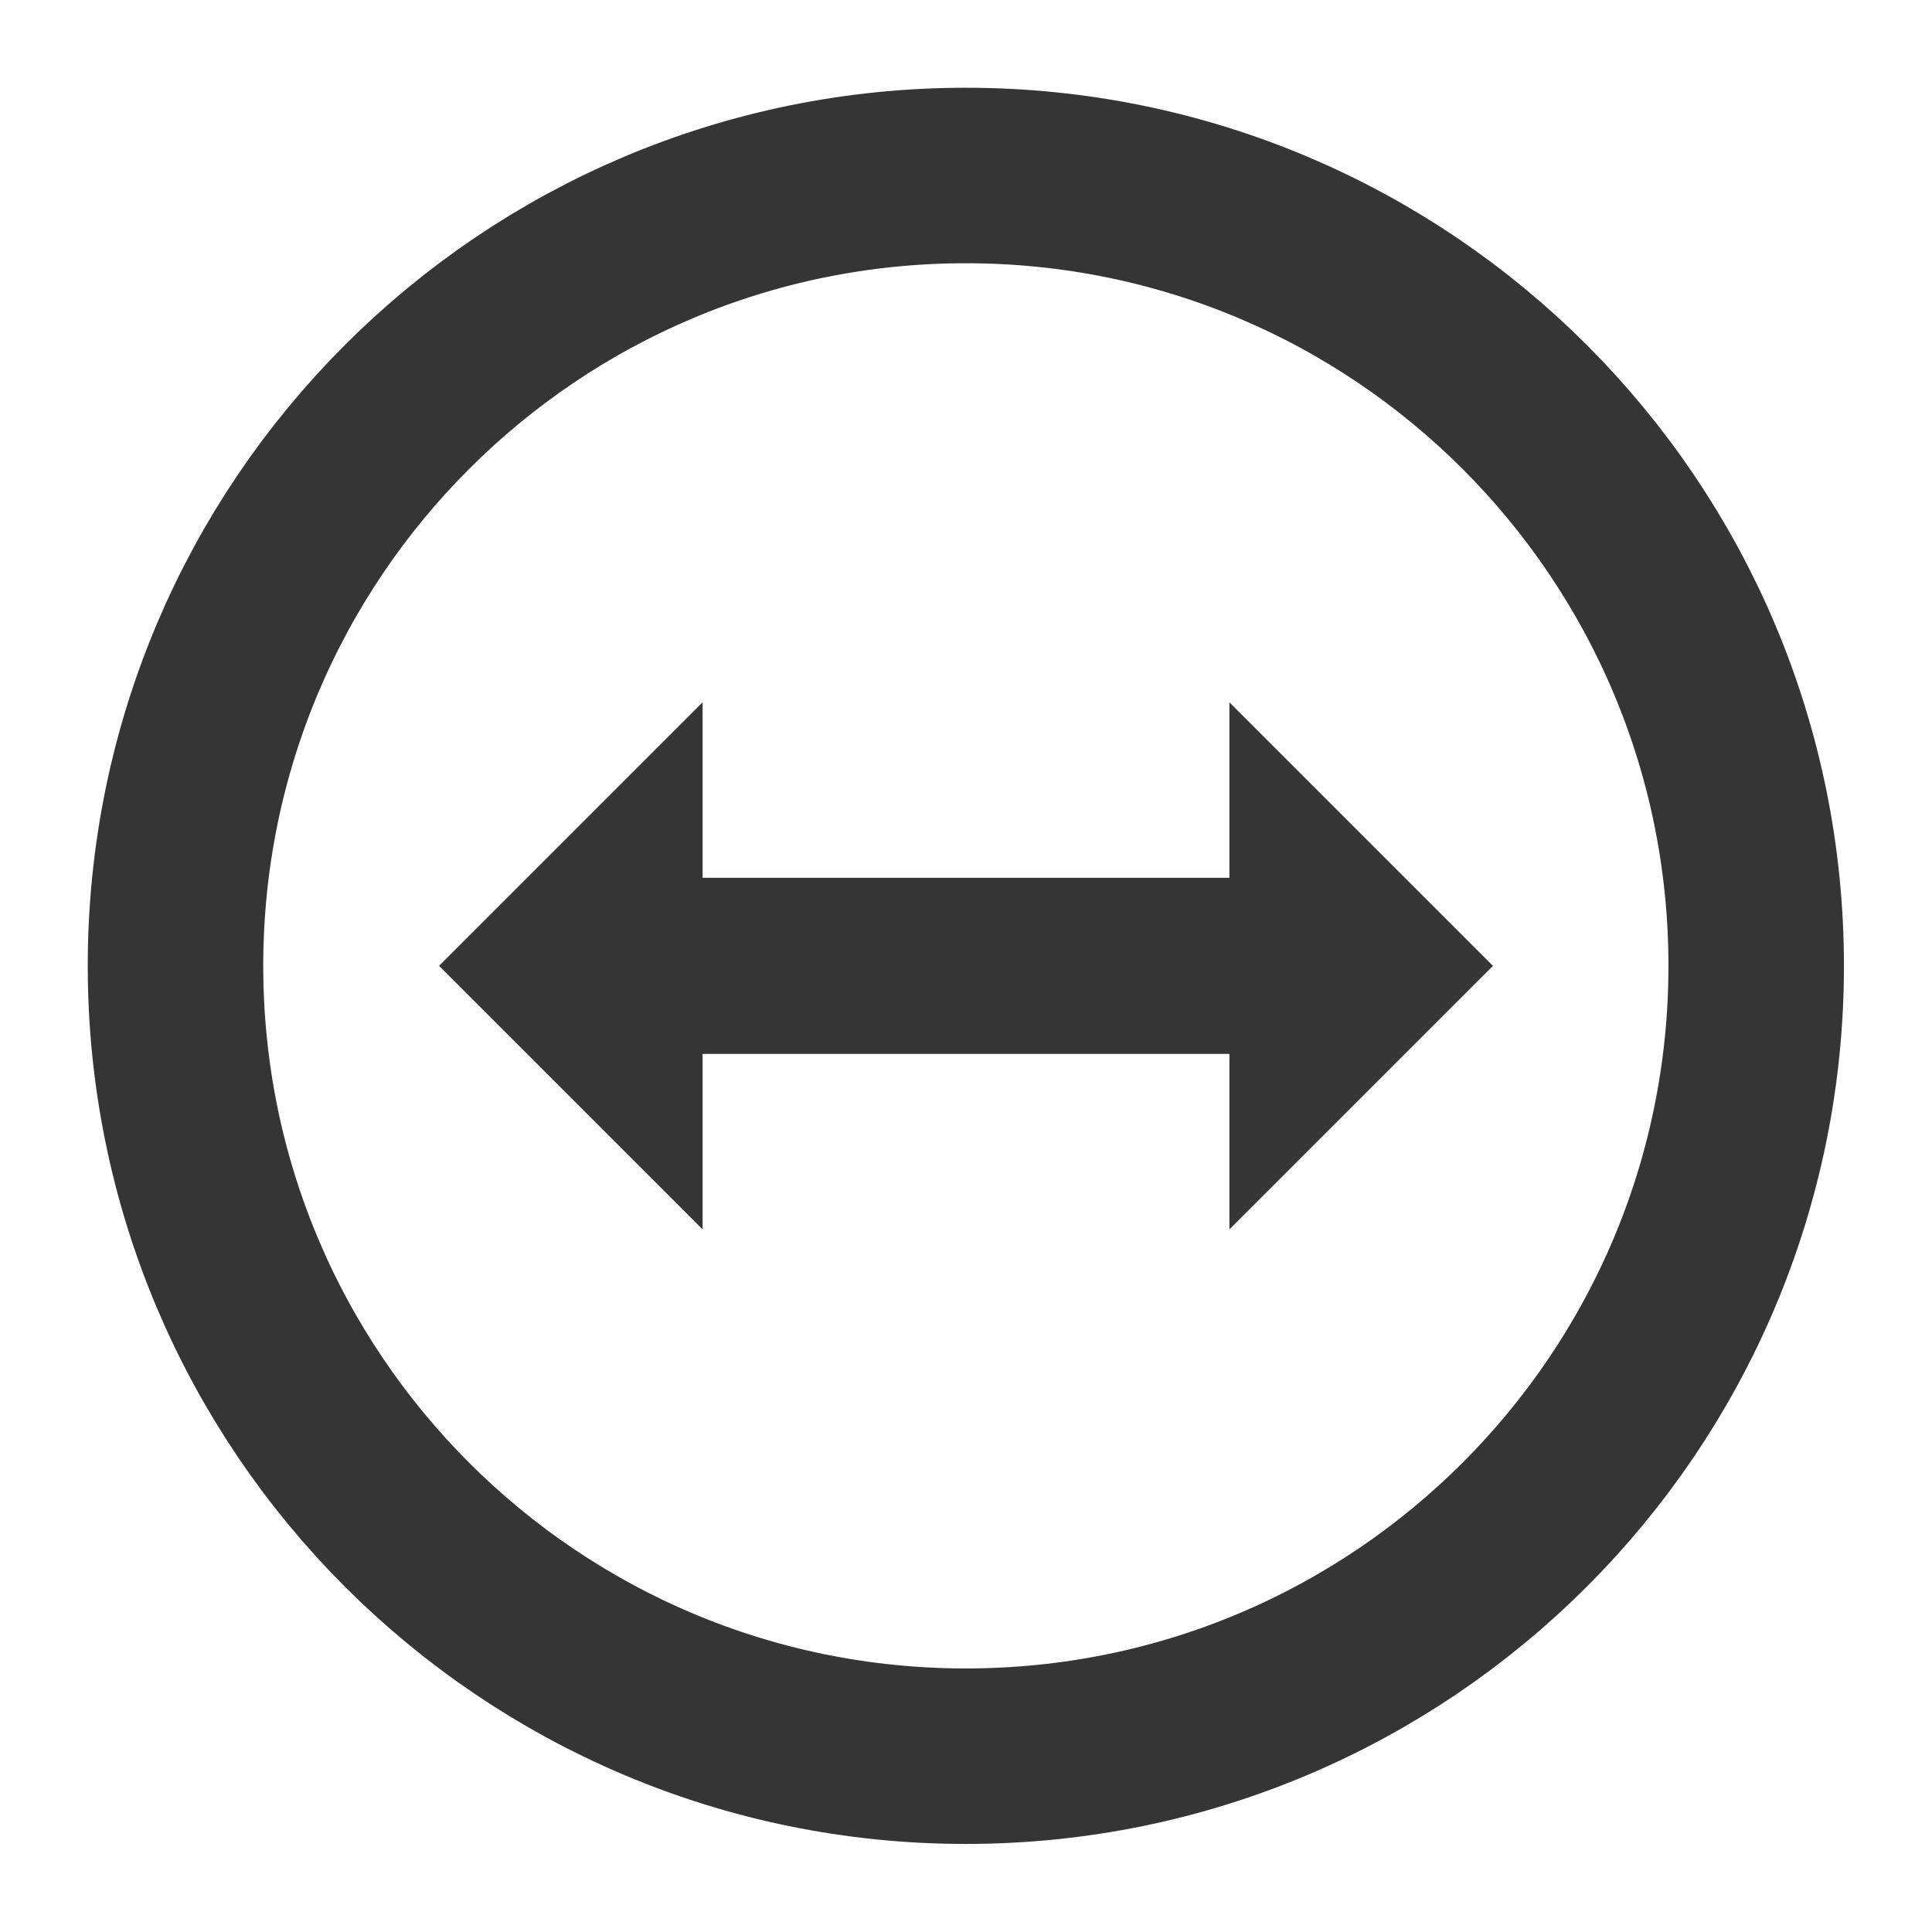
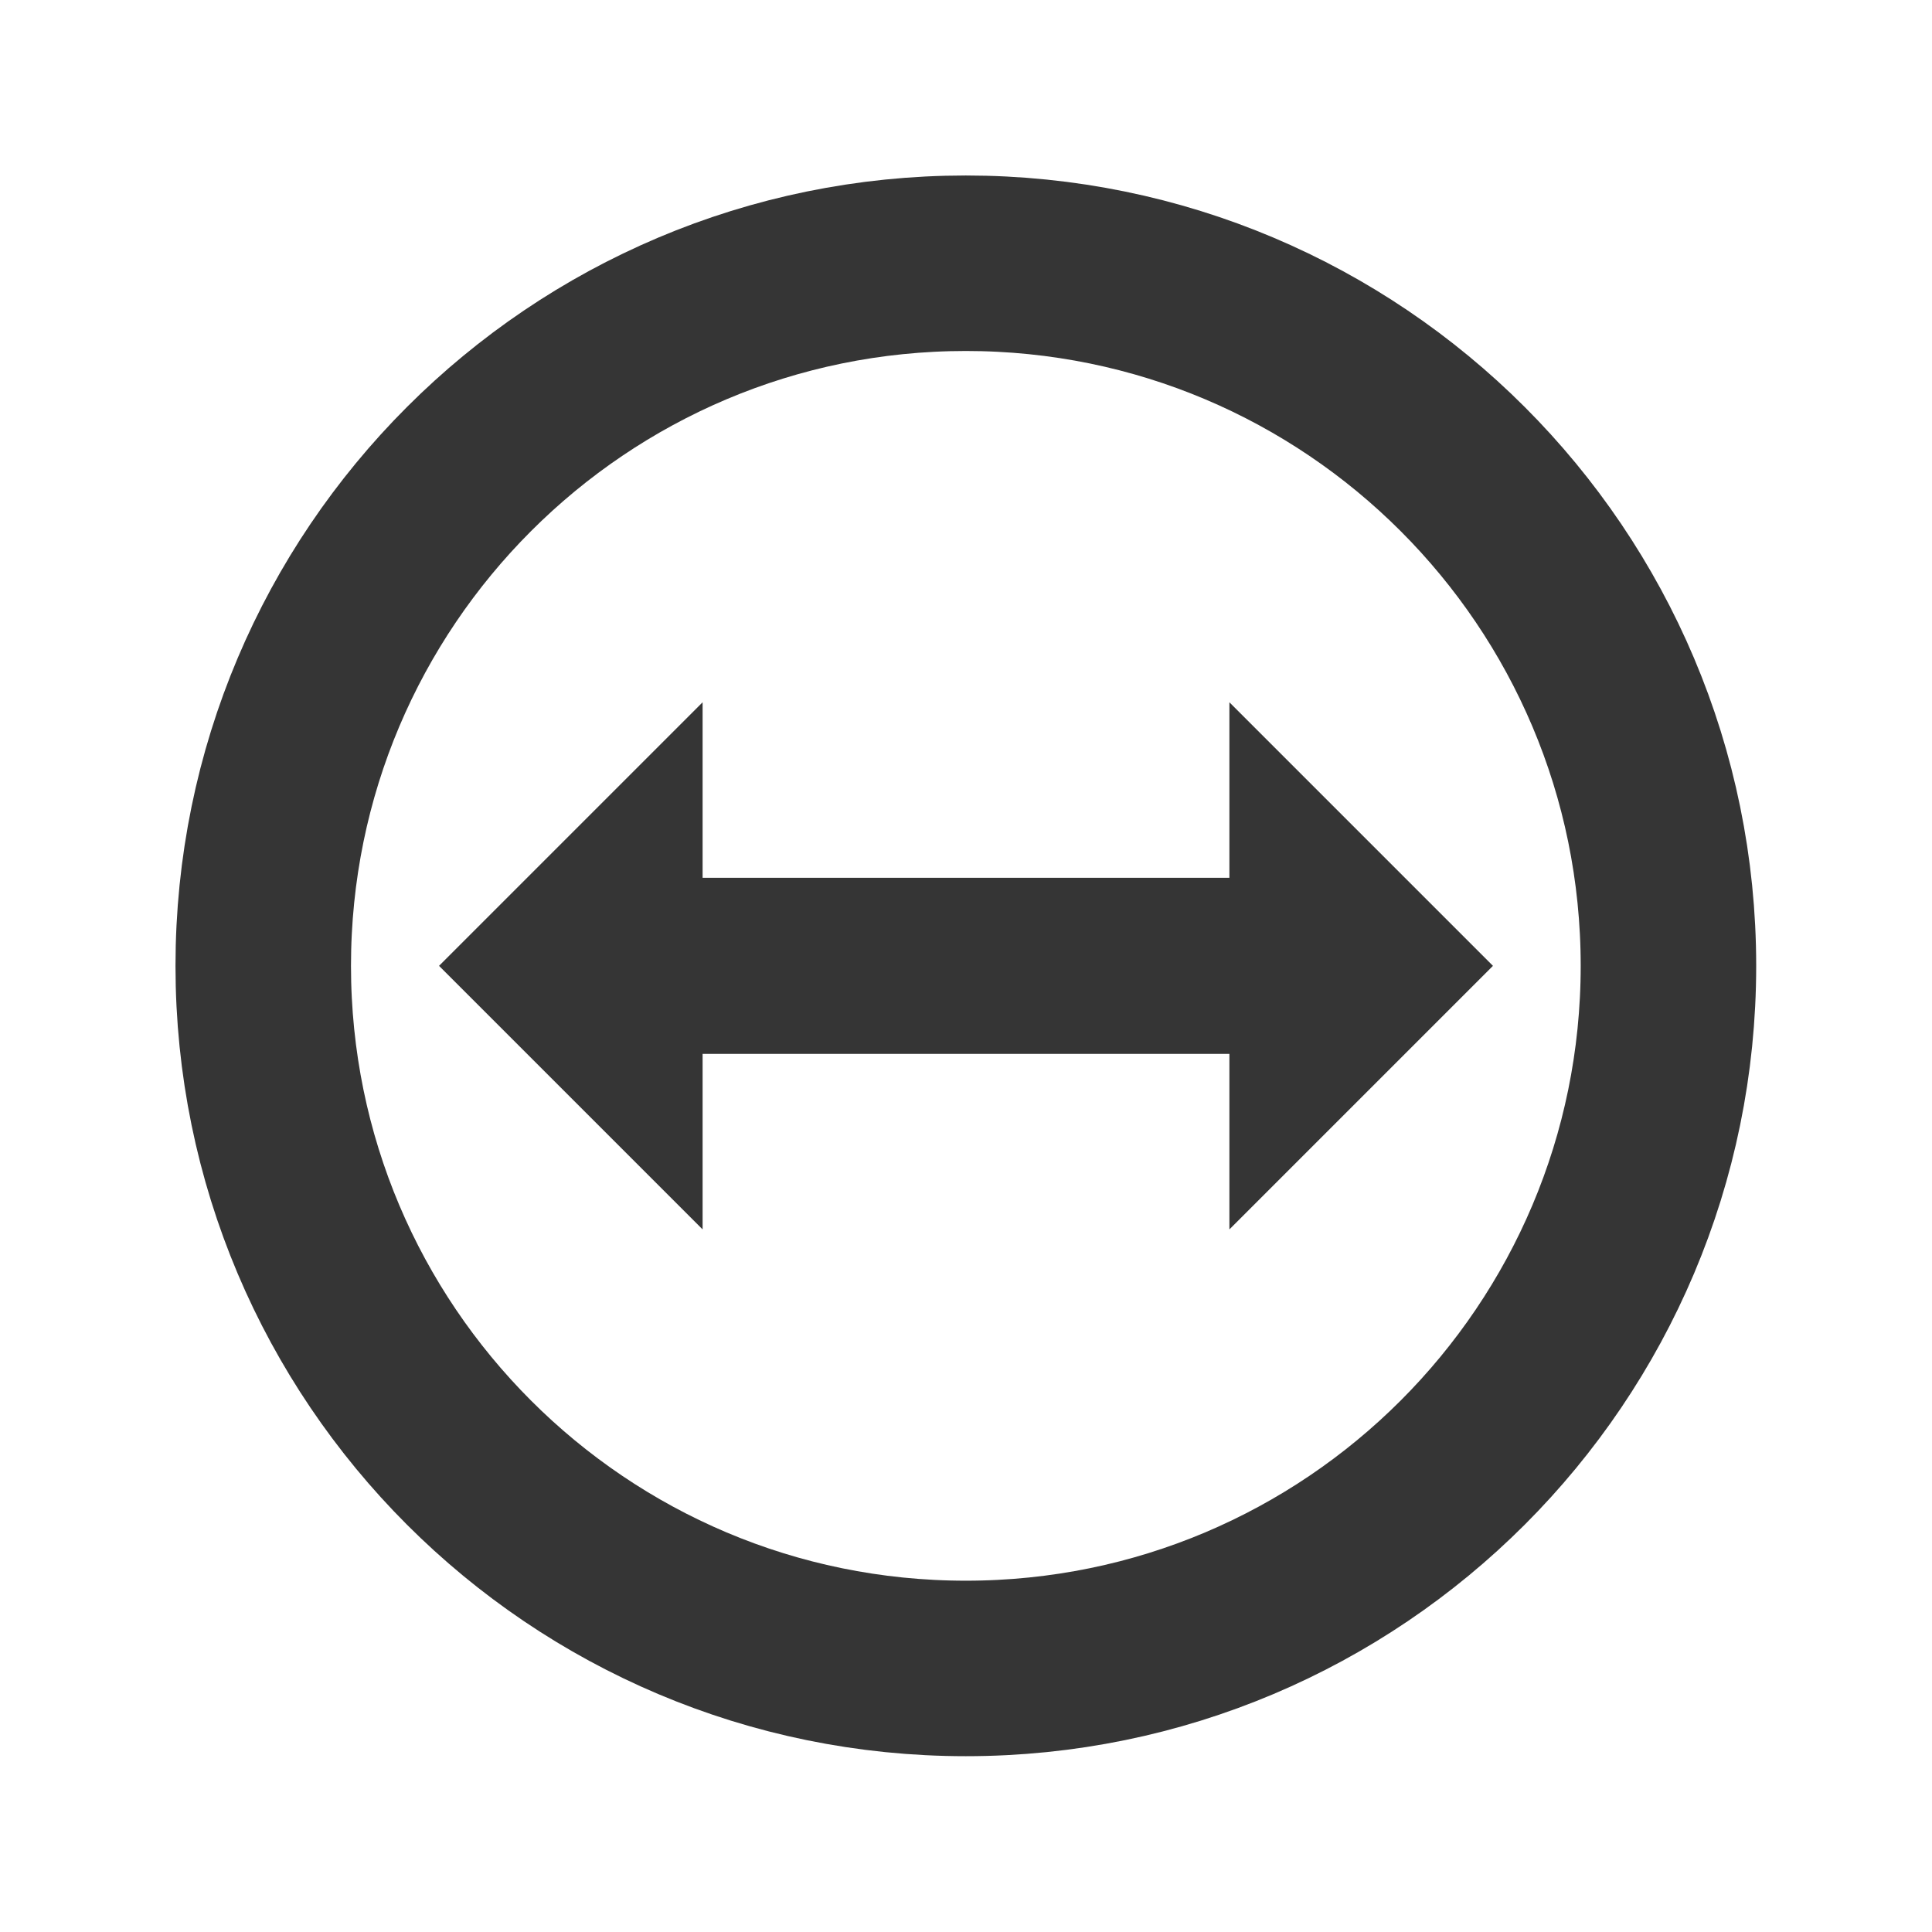
<svg xmlns="http://www.w3.org/2000/svg" width="22" viewBox="0 0 6.209 6.209" height="22" id="svg2" version="1.1">
  <defs id="defs4" />
-   <circle style="opacity:1;fill:none;fill-opacity:1;fill-rule:nonzero;stroke:#353535;stroke-width:0.564;stroke-linecap:butt;stroke-linejoin:round;stroke-miterlimit:4;stroke-dasharray:none;stroke-dashoffset:0;stroke-opacity:1" id="path4134" cx="3.104" cy="3.104" r="2.54" />
+   <ellipse style="opacity:1;fill:none;fill-opacity:1;fill-rule:nonzero;stroke:#353535;stroke-width:0.564;stroke-linecap:butt;stroke-linejoin:round;stroke-miterlimit:4;stroke-dasharray:none;stroke-dashoffset:0;stroke-opacity:1" id="path4134" cx="3.104" cy="3.104" rx="2.258" ry="2.258" />
  <path style="fill:#353535;fill-opacity:1;fill-rule:evenodd;stroke:none;stroke-width:0.282px;stroke-linecap:butt;stroke-linejoin:miter;stroke-opacity:1" d="m 1.411,3.104 0.847,-0.847 0,0.564 1.693,0 0,-0.564 0.847,0.847 -0.847,0.847 0,-0.564 -1.693,0 0,0.564 z" id="path4136" />
</svg>
